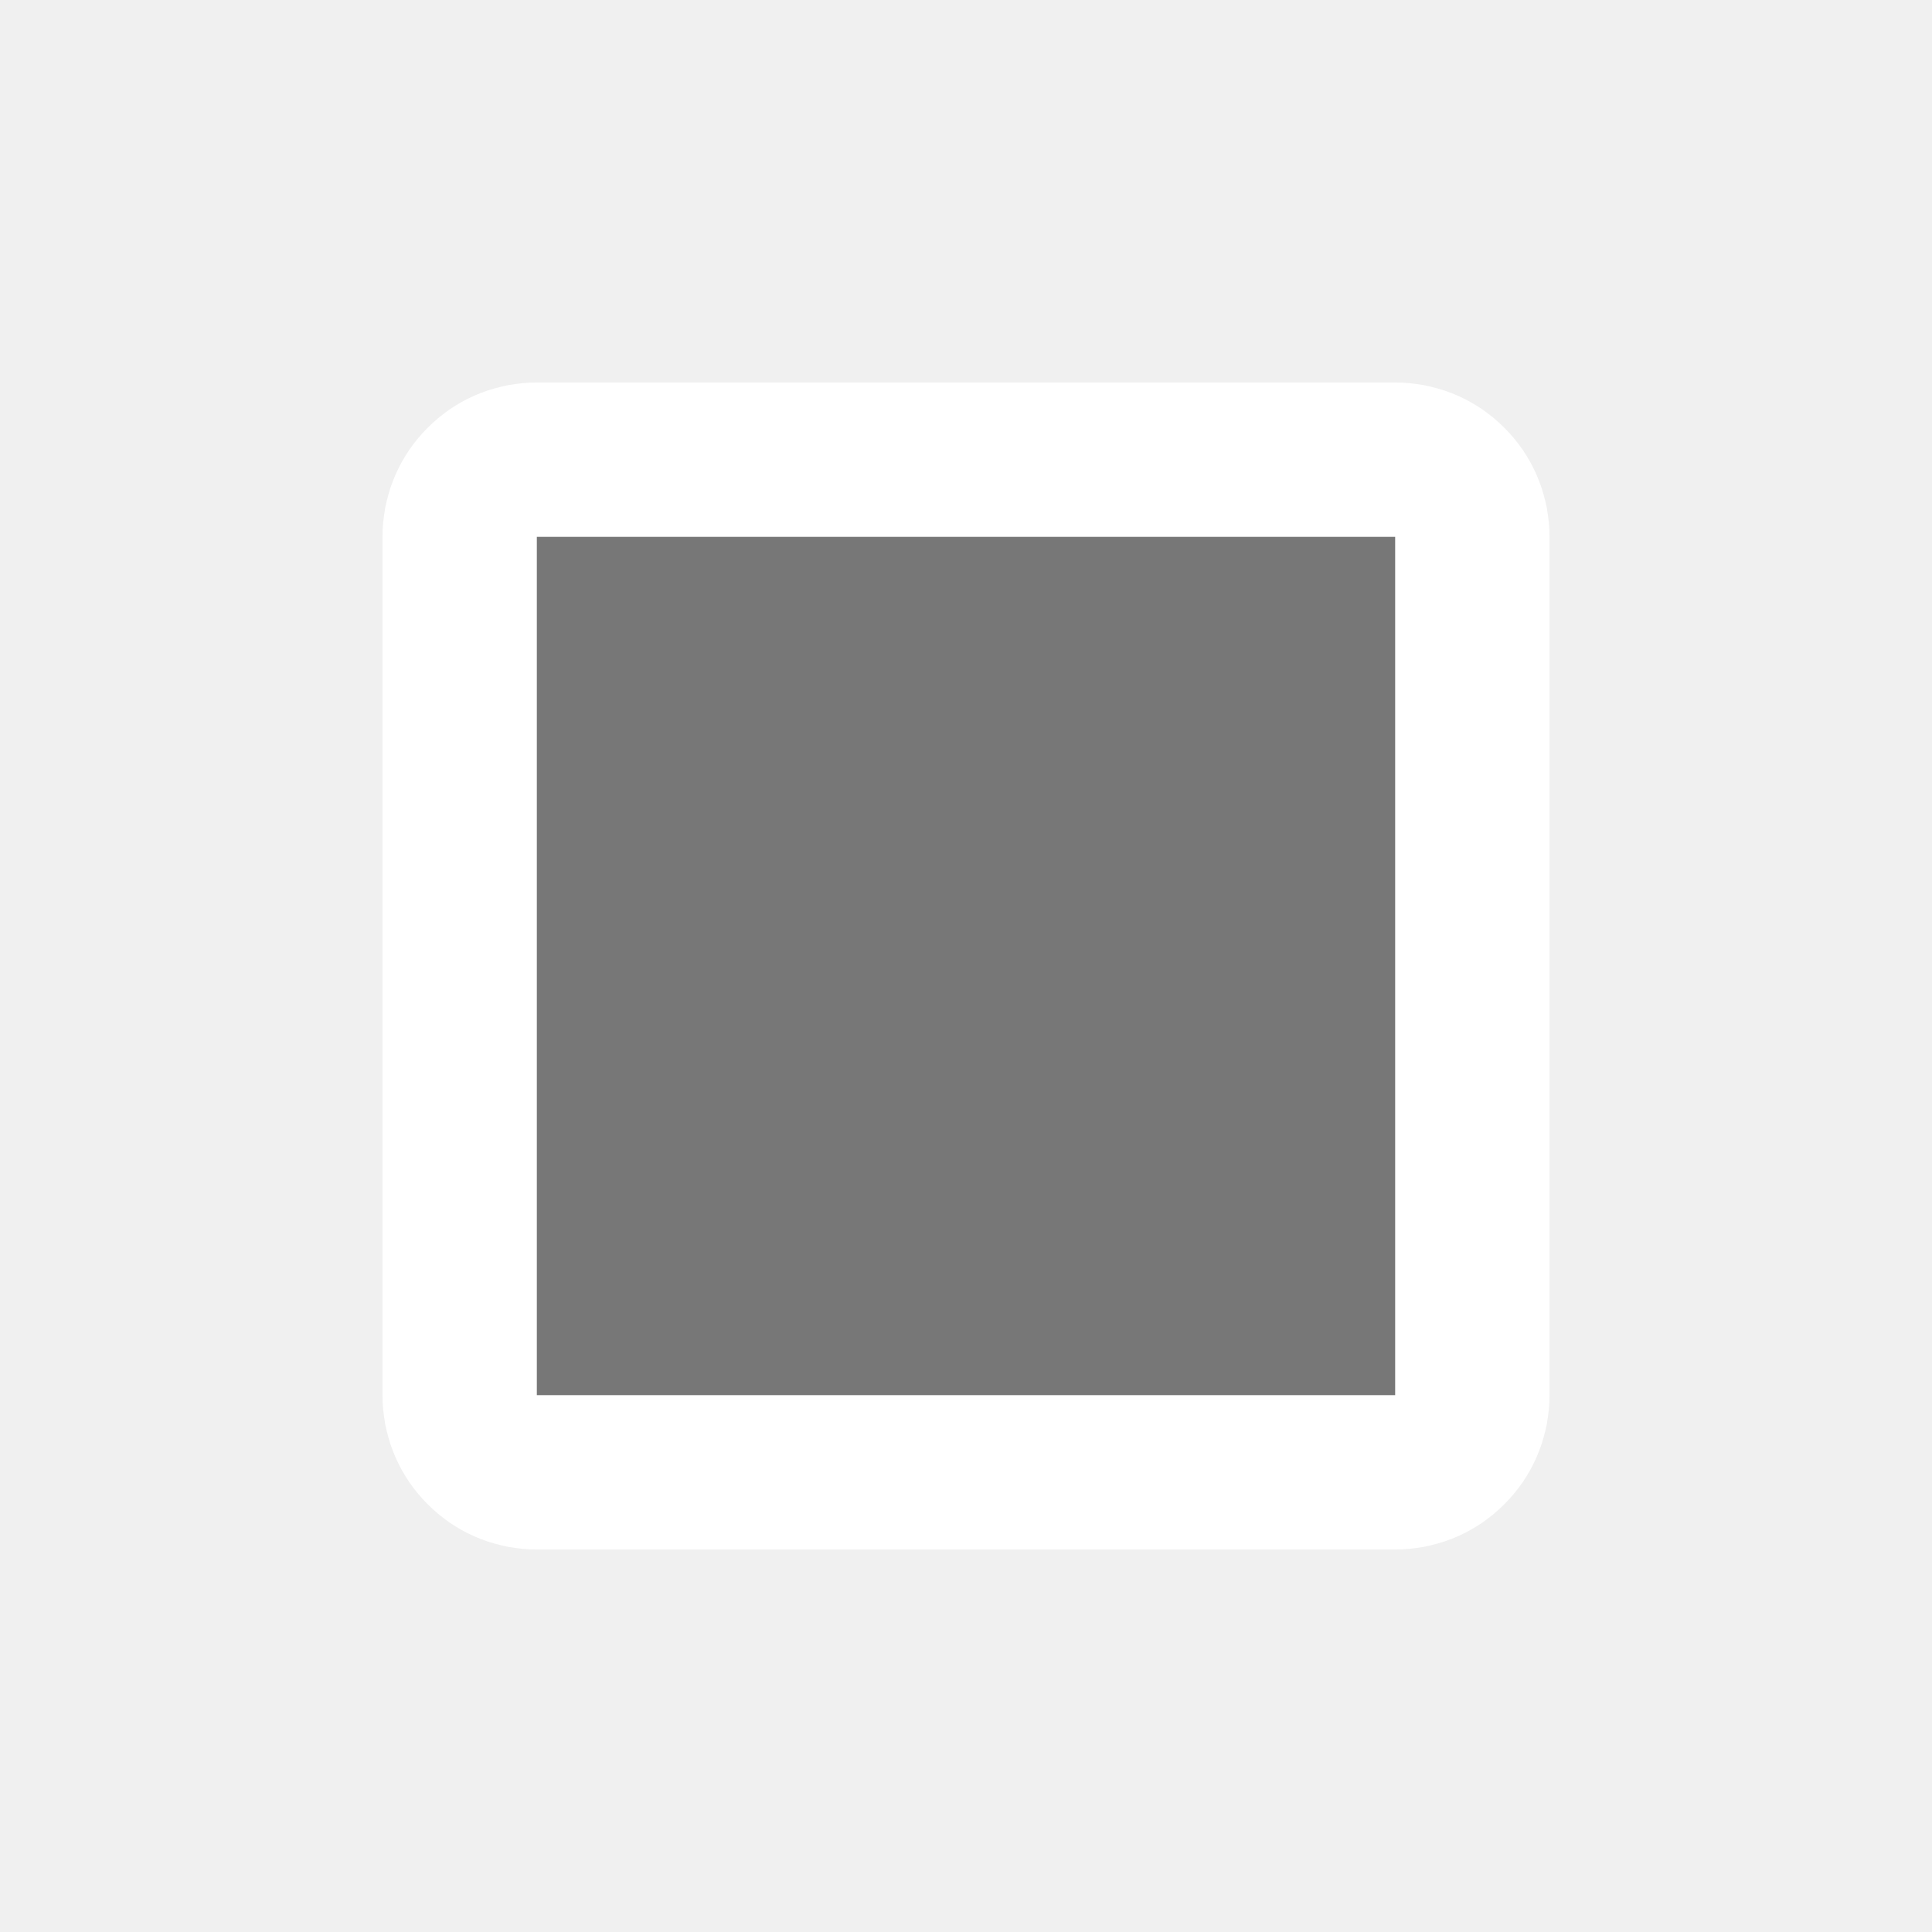
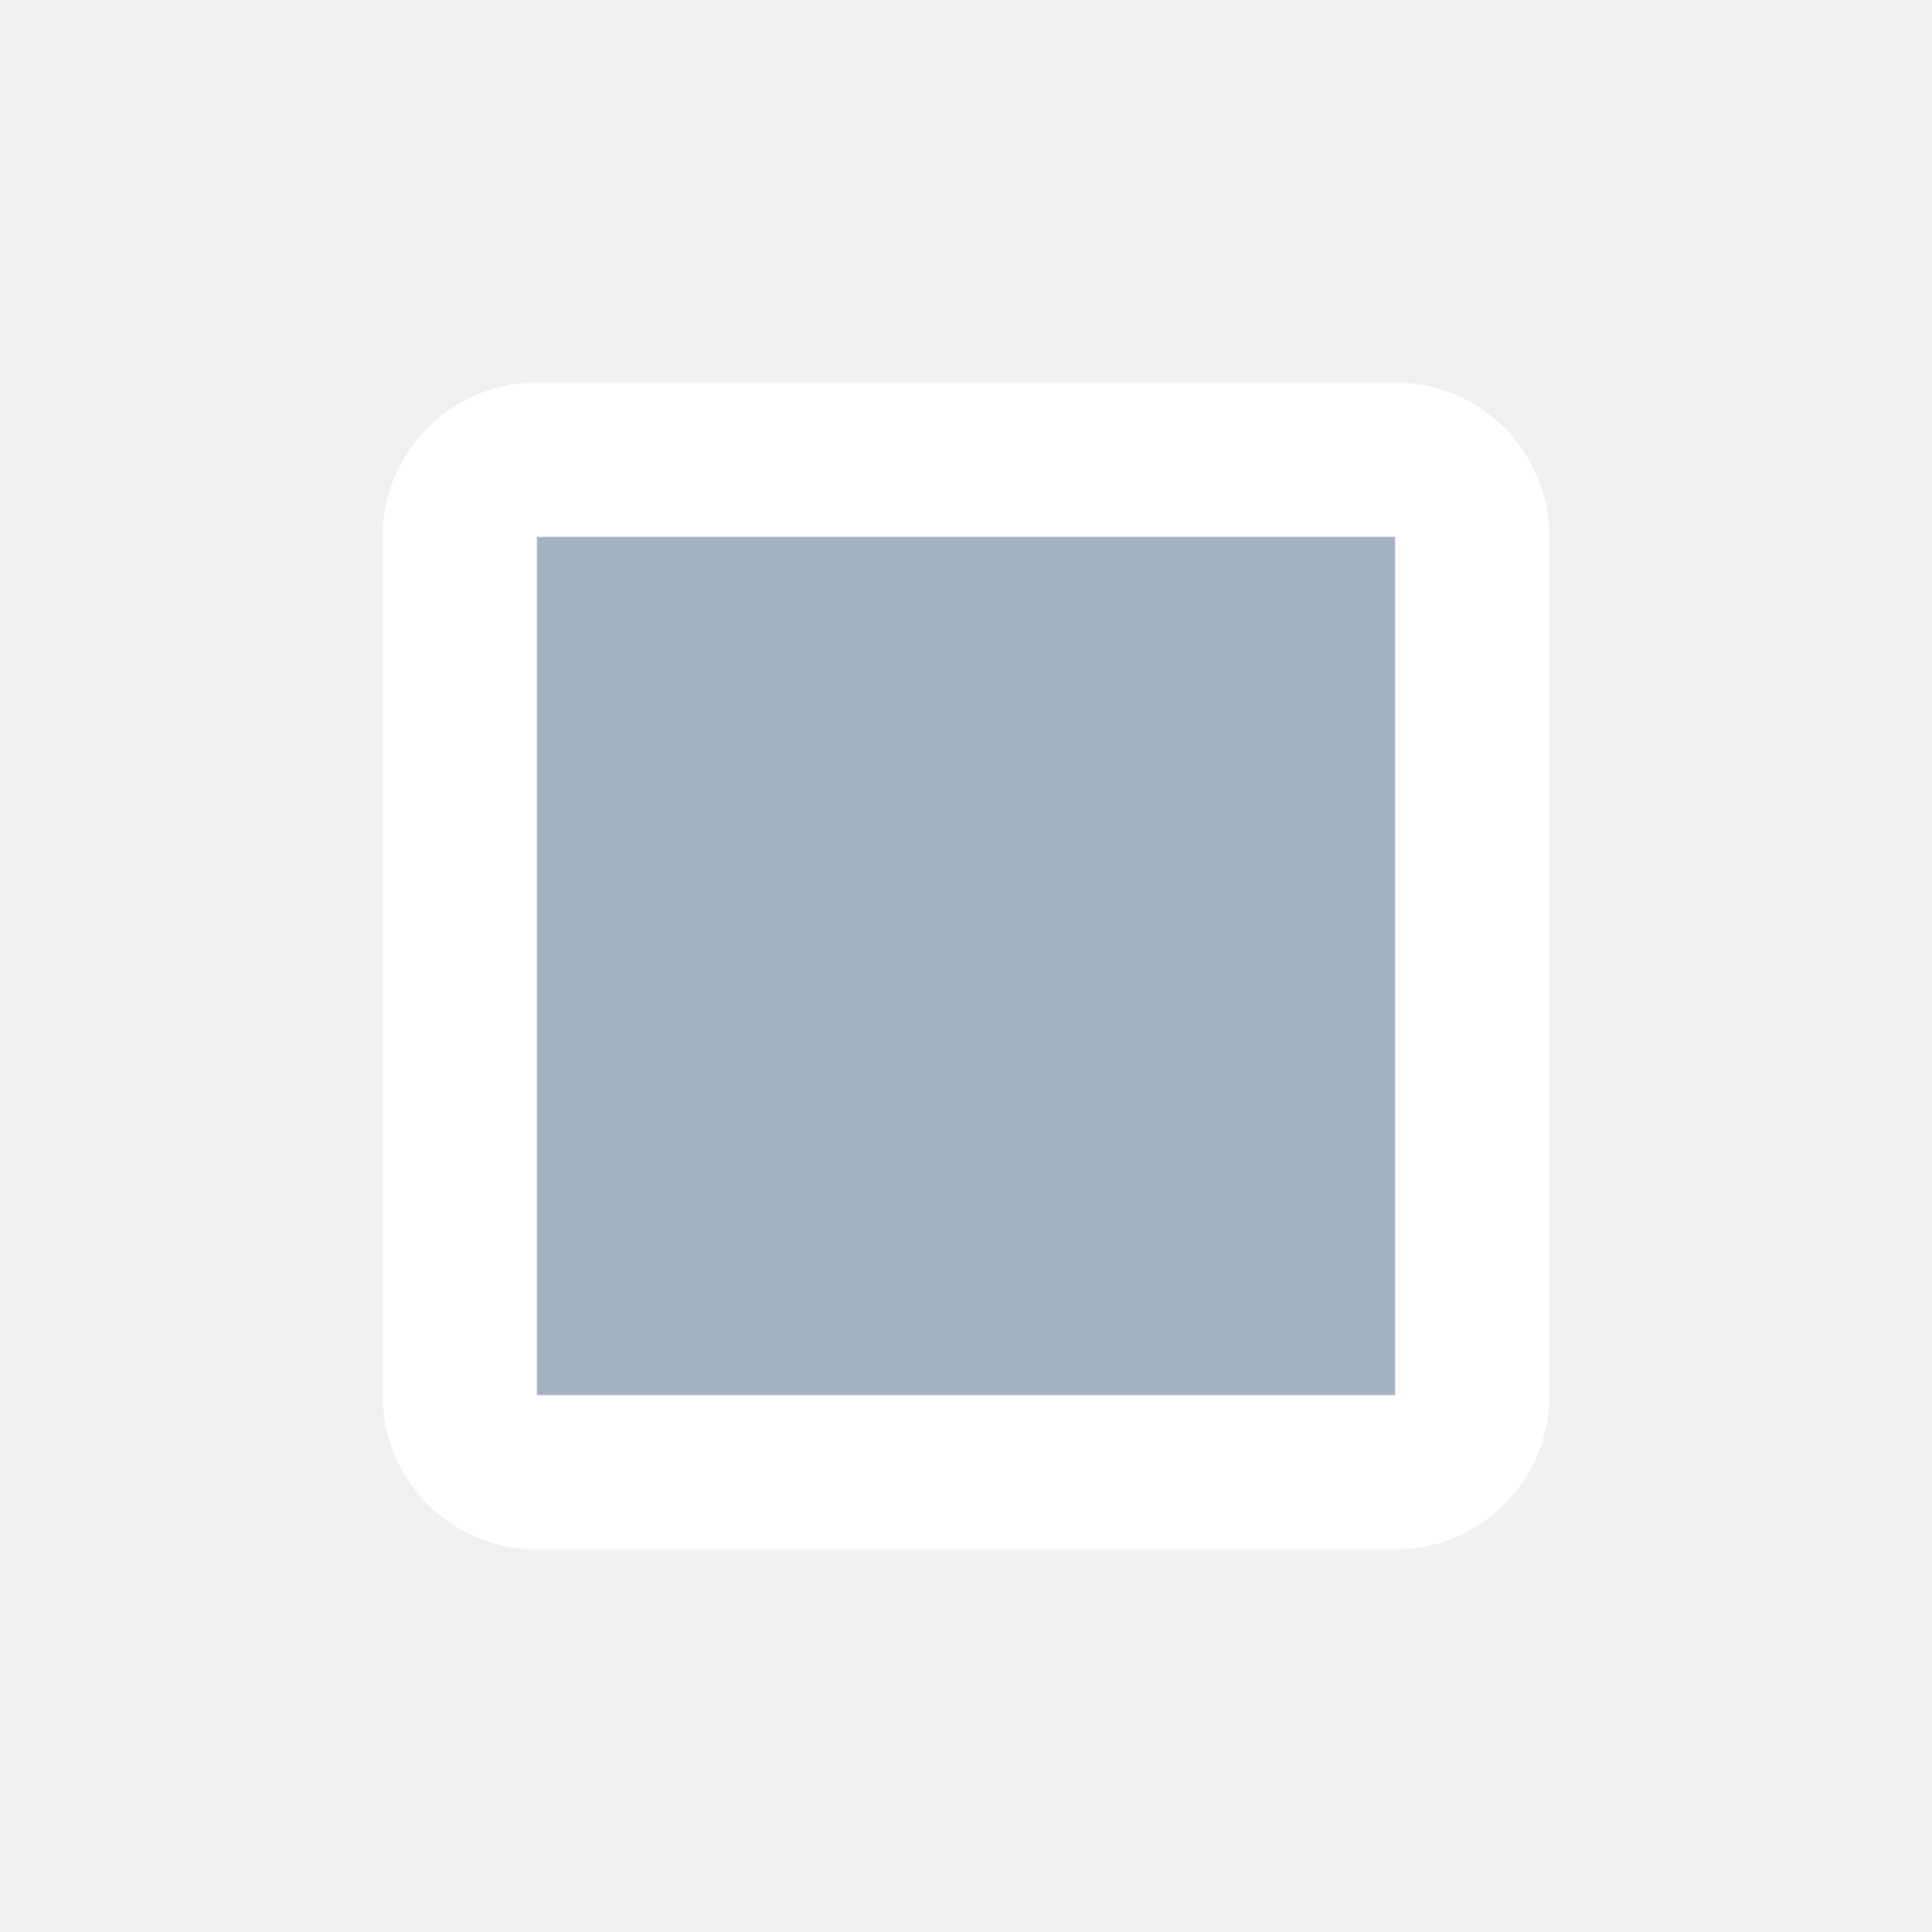
<svg xmlns="http://www.w3.org/2000/svg" width="100%" height="100%" viewBox="0 0 18 18" version="1.1" xml:space="preserve" style="fill-rule:evenodd;clip-rule:evenodd;stroke-linejoin:round;stroke-miterlimit:1.414;">
-   <rect x="5" y="5" width="8" height="8" style="fill:#777;" />
+   <rect x="5" y="5" width="8" height="8" style="fill:#a4b3c3;" />
  <path d="M13.066,3.565l0.067,0.005l0.065,0.008l0.066,0.01l0.065,0.014l0.064,0.017l0.063,0.019l0.063,0.023l0.061,0.025l0.06,0.028l0.059,0.031l0.057,0.034l0.056,0.036l0.053,0.039l0.052,0.041l0.05,0.044l0.048,0.046l0.046,0.048l0.044,0.05l0.041,0.052l0.039,0.053l0.036,0.056l0.034,0.057l0.031,0.059l0.028,0.06l0.025,0.061l0.023,0.063l0.019,0.063l0.017,0.064l0.014,0.065l0.01,0.066l0.008,0.065l0.005,0.067l0.001,0.066l0,8l-0.001,0.066l-0.005,0.067l-0.008,0.065l-0.01,0.066l-0.014,0.065l-0.017,0.064l-0.019,0.063l-0.023,0.063l-0.025,0.061l-0.028,0.06l-0.031,0.059l-0.034,0.057l-0.036,0.056l-0.039,0.053l-0.041,0.052l-0.044,0.05l-0.046,0.048l-0.048,0.046l-0.05,0.044l-0.052,0.041l-0.053,0.039l-0.056,0.036l-0.057,0.034l-0.059,0.031l-0.06,0.028l-0.061,0.025l-0.063,0.023l-0.063,0.019l-0.064,0.017l-0.065,0.014l-0.066,0.01l-0.065,0.008l-0.067,0.005l-0.066,0.001l-8,0l-0.066,-0.001l-0.067,-0.005l-0.065,-0.008l-0.066,-0.01l-0.065,-0.014l-0.064,-0.017l-0.063,-0.019l-0.063,-0.023l-0.061,-0.025l-0.06,-0.028l-0.059,-0.031l-0.057,-0.034l-0.056,-0.036l-0.053,-0.039l-0.052,-0.041l-0.05,-0.044l-0.048,-0.046l-0.046,-0.048l-0.044,-0.05l-0.041,-0.052l-0.039,-0.053l-0.036,-0.056l-0.034,-0.057l-0.031,-0.059l-0.028,-0.06l-0.025,-0.061l-0.023,-0.063l-0.019,-0.063l-0.017,-0.064l-0.014,-0.065l-0.01,-0.066l-0.008,-0.065l-0.005,-0.067l-0.001,-0.066l0,-8l0.001,-0.066l0.005,-0.067l0.008,-0.065l0.01,-0.066l0.014,-0.065l0.017,-0.064l0.019,-0.063l0.023,-0.063l0.025,-0.061l0.028,-0.06l0.031,-0.059l0.034,-0.057l0.036,-0.056l0.039,-0.053l0.041,-0.052l0.044,-0.05l0.046,-0.048l0.048,-0.046l0.05,-0.044l0.052,-0.041l0.053,-0.039l0.056,-0.036l0.057,-0.034l0.059,-0.031l0.06,-0.028l0.061,-0.025l0.063,-0.023l0.063,-0.019l0.064,-0.017l0.065,-0.014l0.066,-0.01l0.065,-0.008l0.067,-0.005l0.066,-0.001l8,0l0.066,0.001Zm-8.066,1.435l0,8l8,0l0,-8l-8,0Z" style="fill:#fff;" />
</svg>
